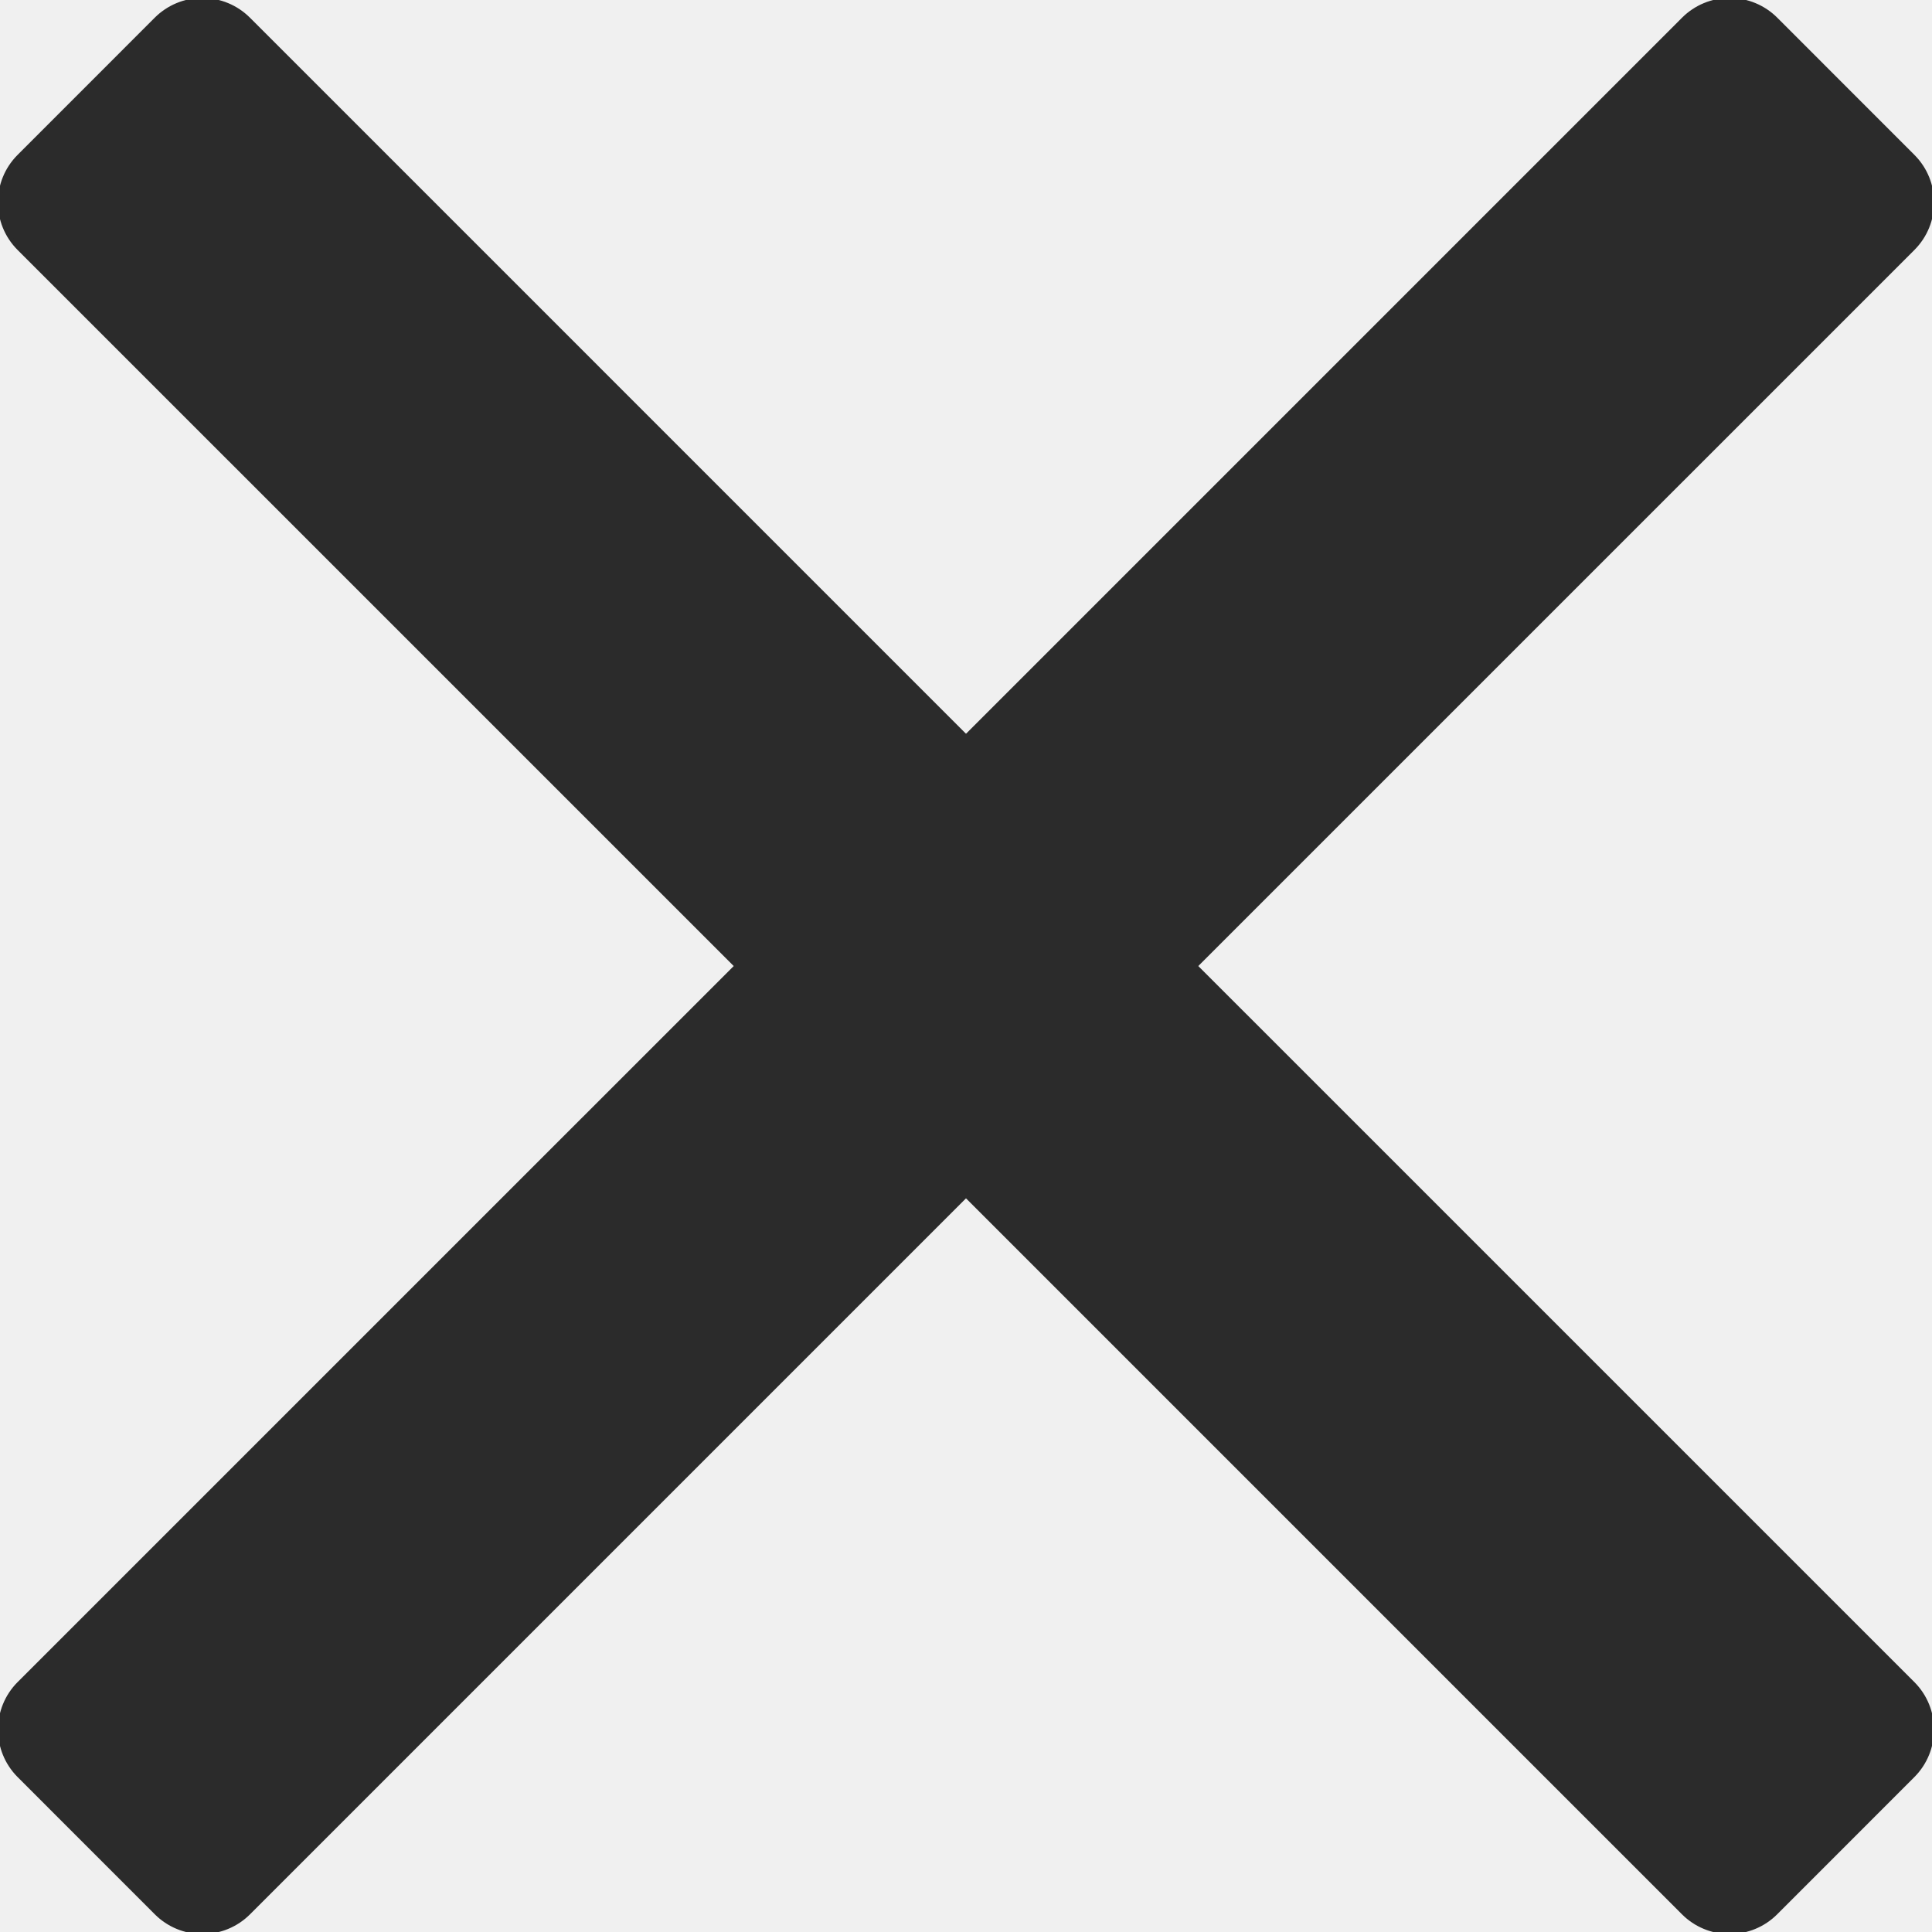
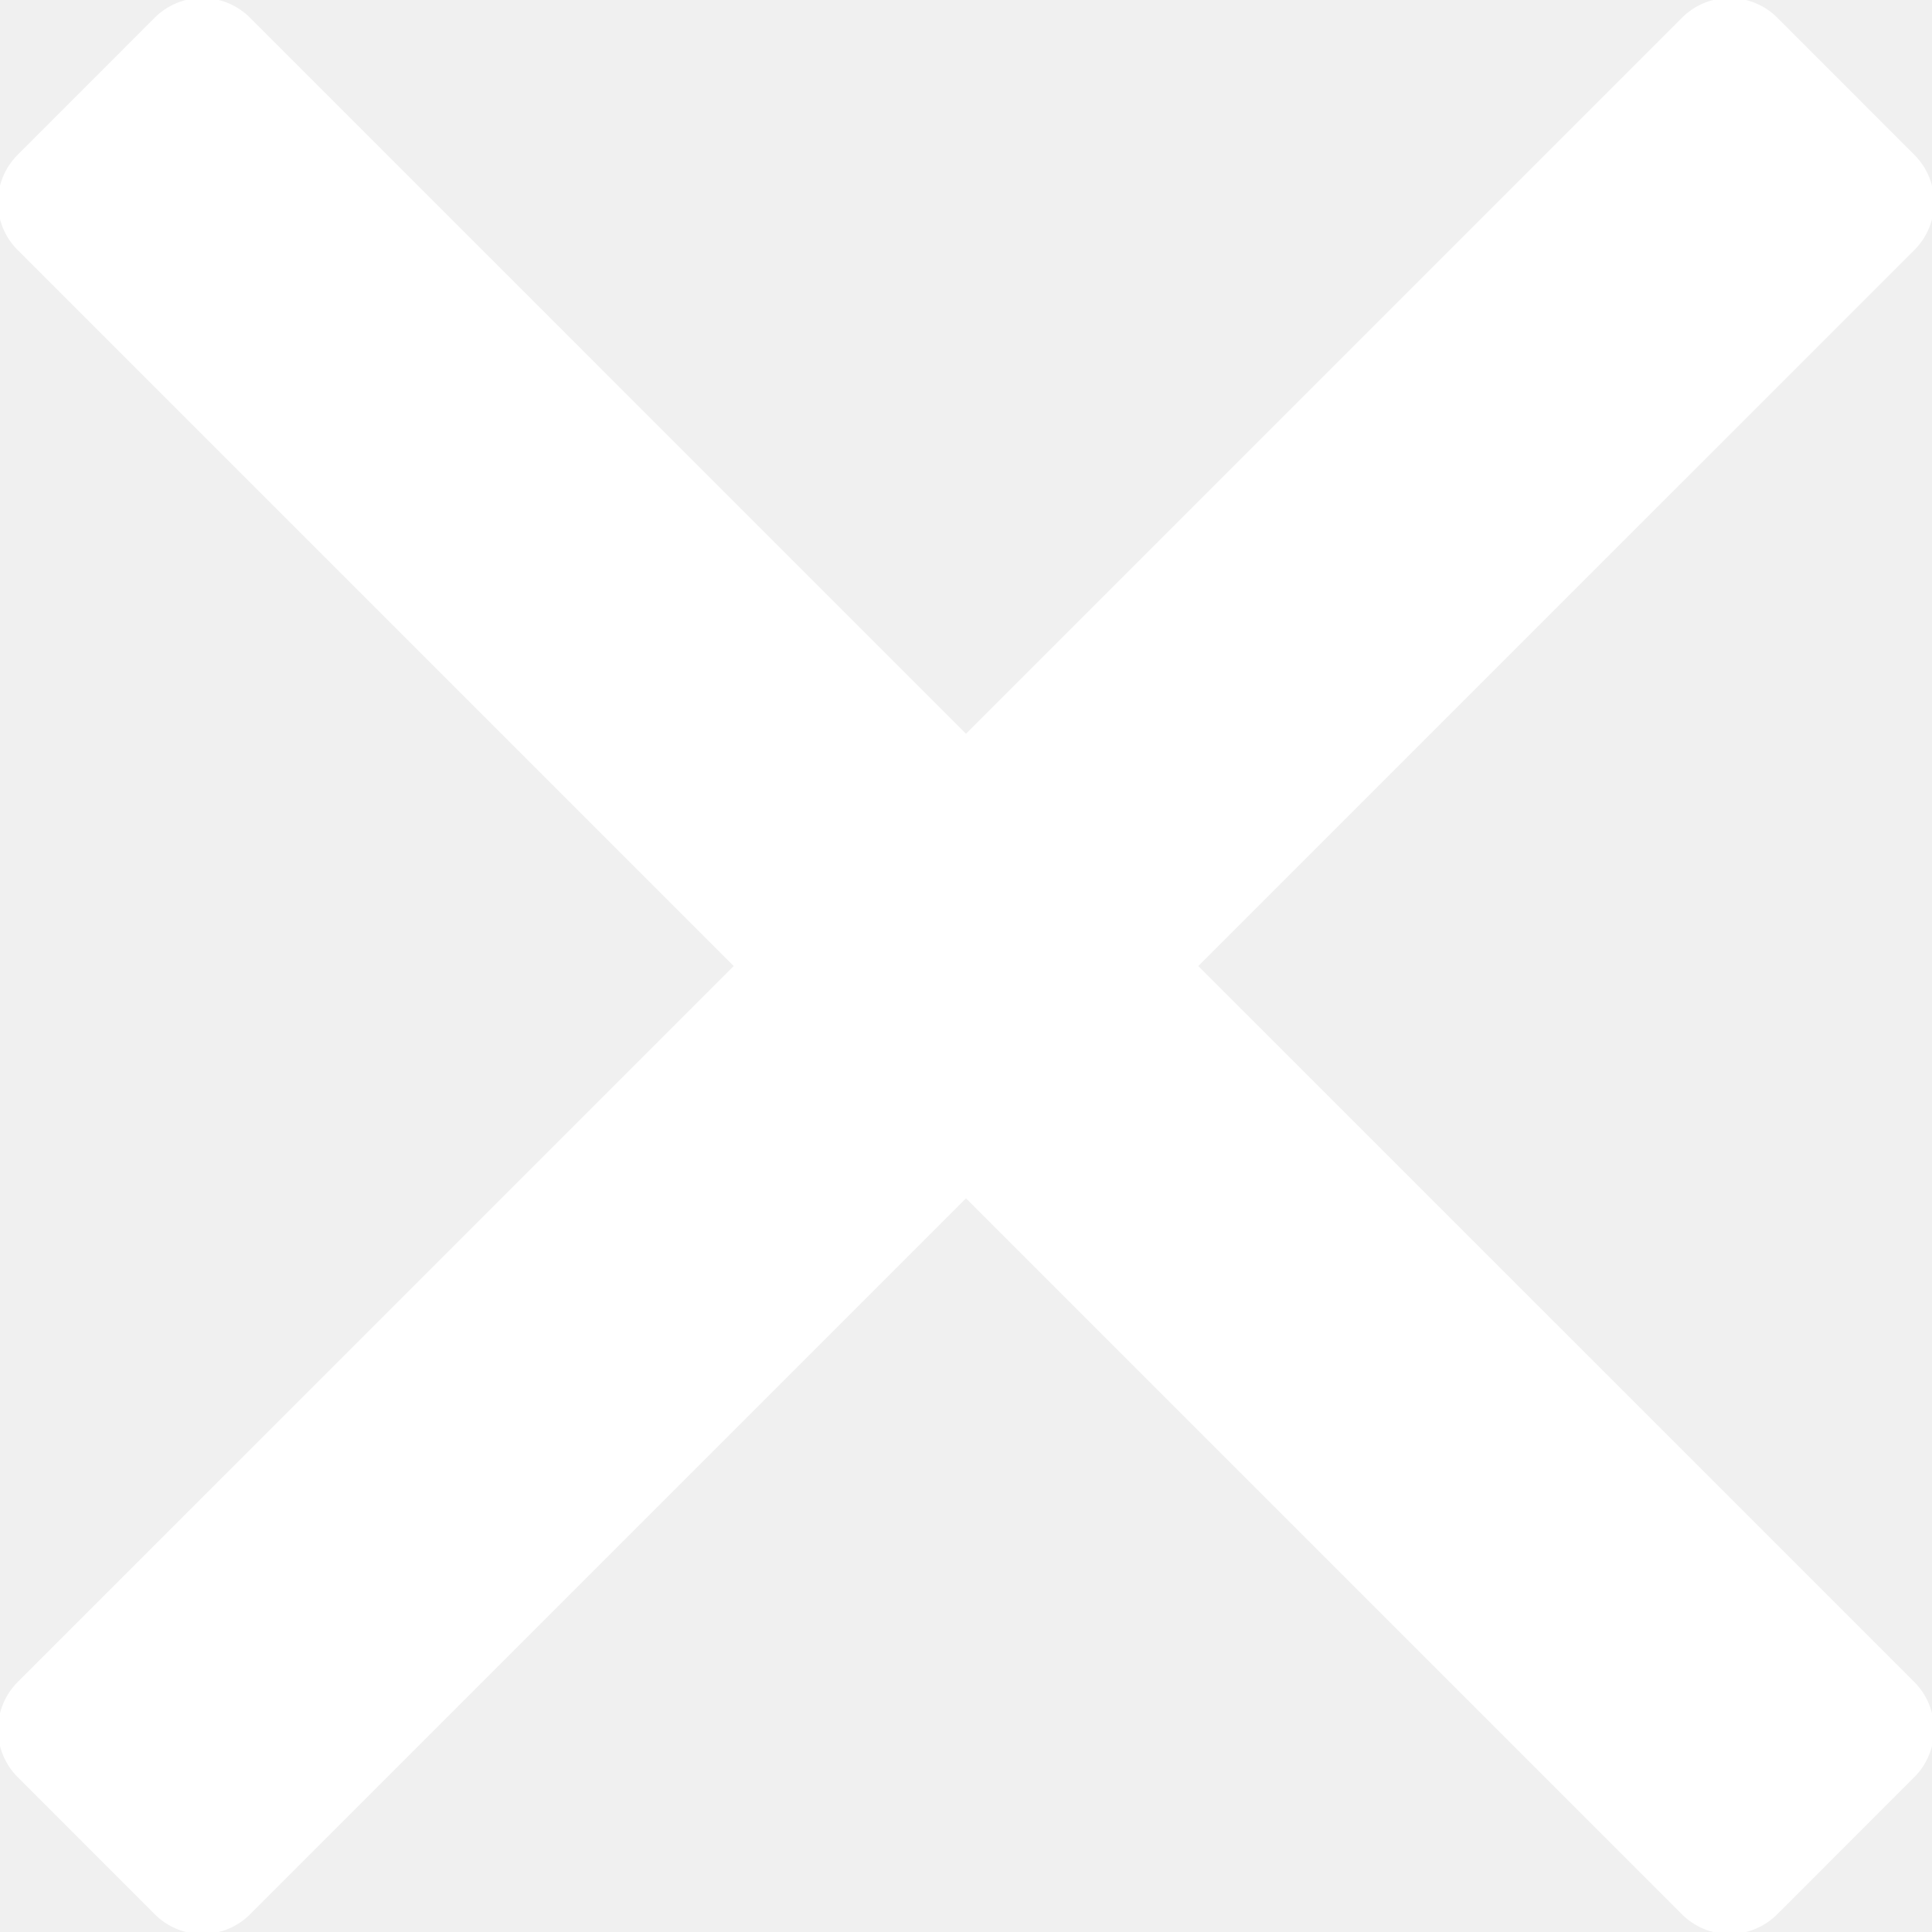
<svg xmlns="http://www.w3.org/2000/svg" version="1.1" id="Capa_1" x="0px" y="0px" viewBox="0 0 460.775 460.775" style="enable-background:new 0 0 460.775 460.775;" xml:space="preserve">
-   <path fill="#2b2b2b" stroke="#2b2b2b" d="M285.08,230.397L456.218,59.27c6.076-6.077,6.076-15.911,0-21.986L423.511,4.565c-2.913-2.911-6.866-4.55-10.992-4.55  c-4.127,0-8.08,1.639-10.993,4.55l-171.138,171.14L59.25,4.565c-2.913-2.911-6.866-4.55-10.993-4.55  c-4.126,0-8.08,1.639-10.992,4.55L4.558,37.284c-6.077,6.075-6.077,15.909,0,21.986l171.138,171.128L4.575,401.505  c-6.074,6.077-6.074,15.911,0,21.986l32.709,32.719c2.911,2.911,6.865,4.55,10.992,4.55c4.127,0,8.08-1.639,10.994-4.55  l171.117-171.12l171.118,171.12c2.913,2.911,6.866,4.55,10.993,4.55c4.128,0,8.081-1.639,10.992-4.55l32.709-32.719  c6.074-6.075,6.074-15.909,0-21.986L285.08,230.397z" />
+   <path fill="#ffffff" stroke="#ffffff" d="M285.08,230.397L456.218,59.27c6.076-6.077,6.076-15.911,0-21.986L423.511,4.565c-2.913-2.911-6.866-4.55-10.992-4.55  c-4.127,0-8.08,1.639-10.993,4.55l-171.138,171.14L59.25,4.565c-2.913-2.911-6.866-4.55-10.993-4.55  c-4.126,0-8.08,1.639-10.992,4.55L4.558,37.284c-6.077,6.075-6.077,15.909,0,21.986l171.138,171.128L4.575,401.505  c-6.074,6.077-6.074,15.911,0,21.986l32.709,32.719c2.911,2.911,6.865,4.55,10.992,4.55c4.127,0,8.08-1.639,10.994-4.55  l171.117-171.12l171.118,171.12c2.913,2.911,6.866,4.55,10.993,4.55c4.128,0,8.081-1.639,10.992-4.55l32.709-32.719  c6.074-6.075,6.074-15.909,0-21.986L285.08,230.397z" />
  <g>
</g>
  <g>
</g>
  <g>
</g>
  <g>
</g>
  <g>
</g>
  <g>
</g>
  <g>
</g>
  <g>
</g>
  <g>
</g>
  <g>
</g>
  <g>
</g>
  <g>
</g>
  <g>
</g>
  <g>
</g>
  <g>
</g>
</svg>
